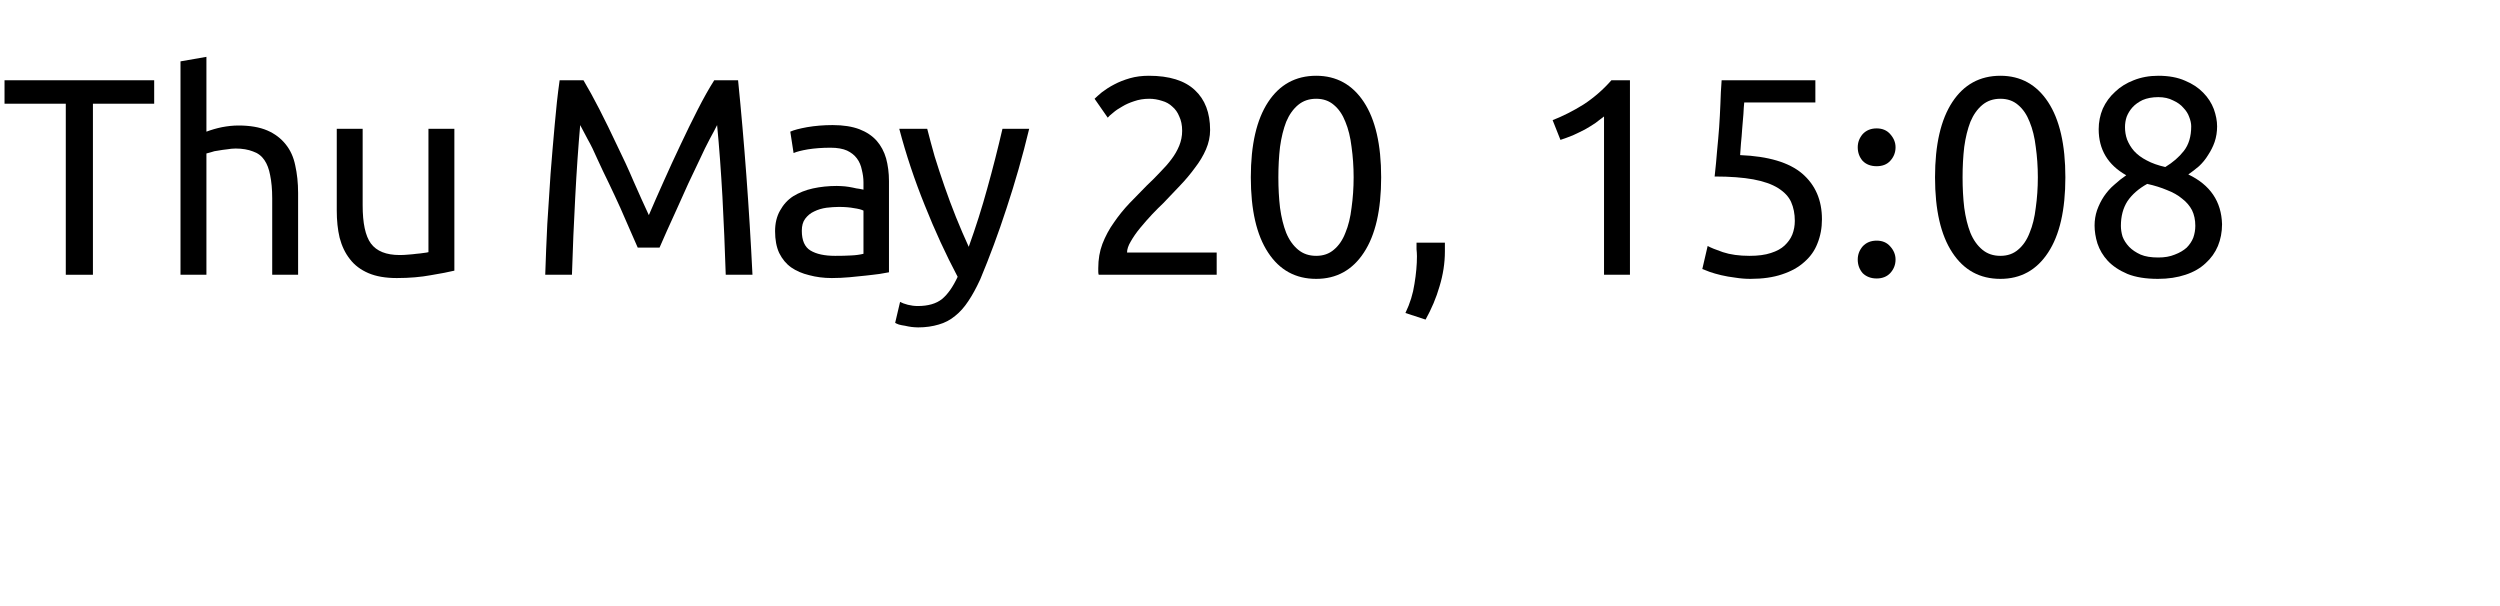
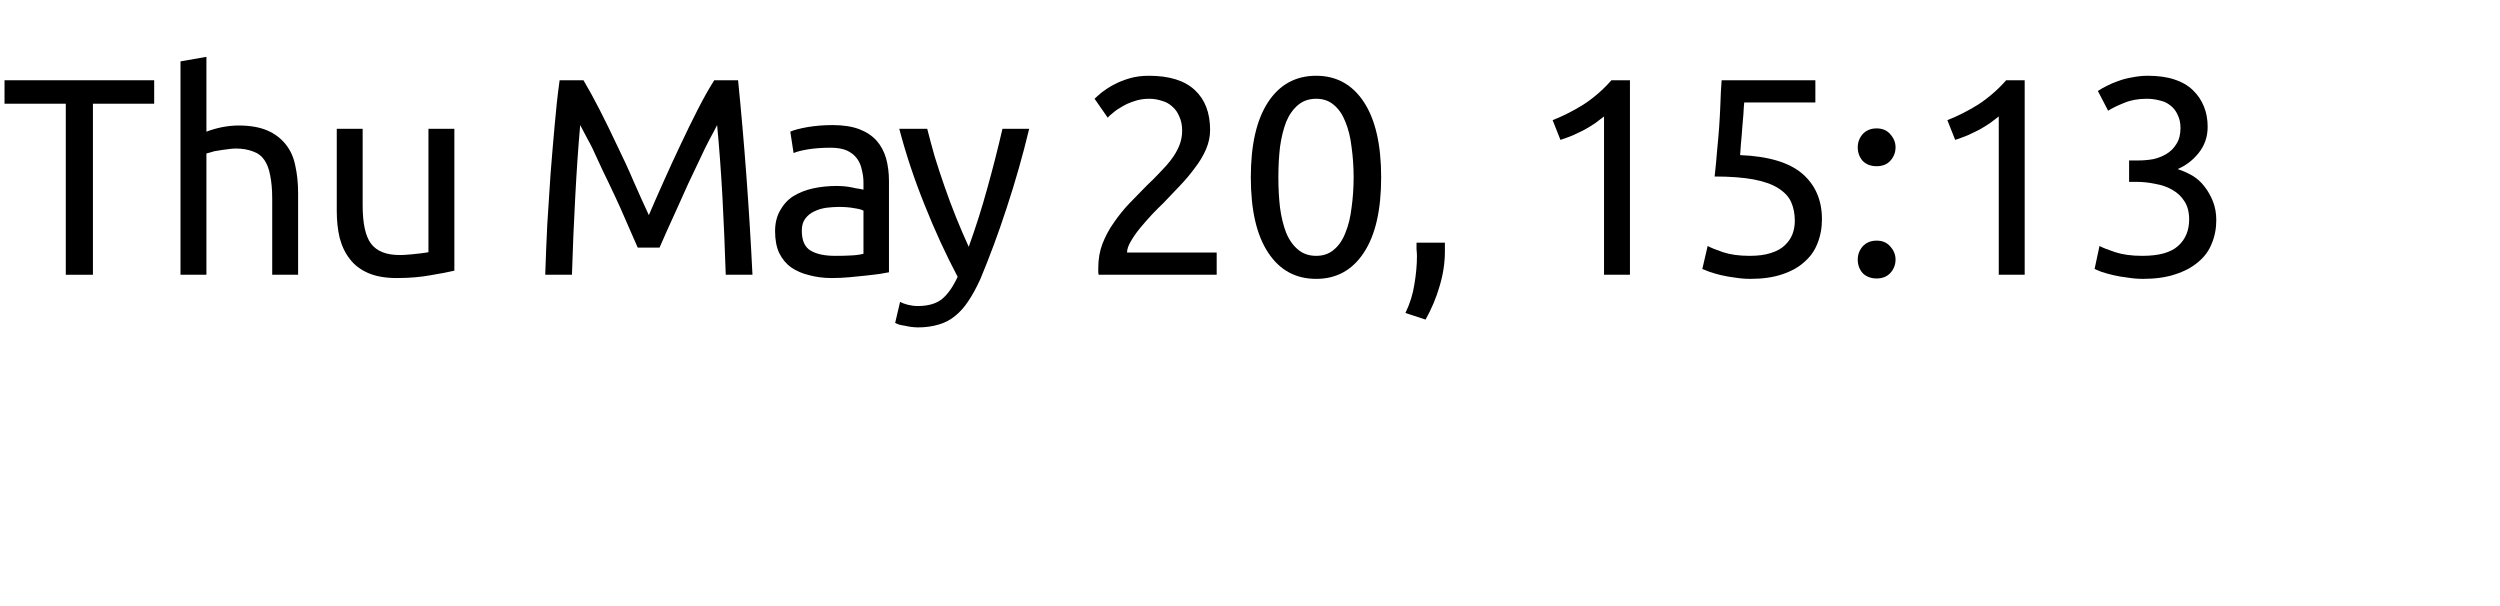
<svg xmlns="http://www.w3.org/2000/svg" xmlns:xlink="http://www.w3.org/1999/xlink" width="95pt" height="23pt" viewBox="0 0 95 23" version="1.1">
  <defs>
    <g>
      <symbol overflow="visible" id="glyph0-0">
        <path style="stroke:none;" d="M 0.531 0 L 0.531 -8 L 4.797 -8 L 4.797 0 Z M 4.266 -0.531 L 4.266 -7.469 L 1.062 -7.469 L 1.062 -0.531 Z M 4.266 -0.531 " />
      </symbol>
      <symbol overflow="visible" id="glyph0-1">
        <path style="stroke:none;" d="M 5.859 -7.391 L 5.859 -6.5 L 3.531 -6.5 L 3.531 0 L 2.5 0 L 2.5 -6.5 L 0.172 -6.5 L 0.172 -7.391 Z M 5.859 -7.391 " />
      </symbol>
      <symbol overflow="visible" id="glyph0-2">
        <path style="stroke:none;" d="M 0.859 0 L 0.859 -8.109 L 1.844 -8.281 L 1.844 -5.438 C 2.031 -5.508 2.227 -5.566 2.438 -5.609 C 2.645 -5.648 2.852 -5.672 3.062 -5.672 C 3.5 -5.672 3.863 -5.609 4.156 -5.484 C 4.445 -5.359 4.68 -5.18 4.859 -4.953 C 5.035 -4.734 5.156 -4.469 5.219 -4.156 C 5.289 -3.844 5.328 -3.492 5.328 -3.109 L 5.328 0 L 4.344 0 L 4.344 -2.906 C 4.344 -3.25 4.316 -3.539 4.266 -3.781 C 4.223 -4.02 4.148 -4.211 4.047 -4.359 C 3.941 -4.516 3.797 -4.625 3.609 -4.688 C 3.43 -4.758 3.211 -4.797 2.953 -4.797 C 2.848 -4.797 2.738 -4.785 2.625 -4.766 C 2.508 -4.754 2.398 -4.738 2.297 -4.719 C 2.191 -4.707 2.098 -4.688 2.016 -4.656 C 1.941 -4.633 1.883 -4.617 1.844 -4.609 L 1.844 0 Z M 0.859 0 " />
      </symbol>
      <symbol overflow="visible" id="glyph0-3">
        <path style="stroke:none;" d="M 5.266 -0.156 C 5.047 -0.102 4.75 -0.047 4.375 0.016 C 4 0.086 3.566 0.125 3.078 0.125 C 2.648 0.125 2.289 0.062 2 -0.062 C 1.707 -0.188 1.473 -0.363 1.297 -0.594 C 1.117 -0.82 0.988 -1.094 0.906 -1.406 C 0.832 -1.719 0.797 -2.062 0.797 -2.438 L 0.797 -5.547 L 1.781 -5.547 L 1.781 -2.641 C 1.781 -1.961 1.883 -1.477 2.094 -1.188 C 2.312 -0.895 2.676 -0.75 3.188 -0.75 C 3.289 -0.75 3.398 -0.754 3.516 -0.766 C 3.629 -0.773 3.734 -0.785 3.828 -0.797 C 3.93 -0.805 4.02 -0.816 4.094 -0.828 C 4.176 -0.836 4.238 -0.848 4.281 -0.859 L 4.281 -5.547 L 5.266 -5.547 Z M 5.266 -0.156 " />
      </symbol>
      <symbol overflow="visible" id="glyph0-4">
        <path style="stroke:none;" d="" />
      </symbol>
      <symbol overflow="visible" id="glyph0-5">
        <path style="stroke:none;" d="M 4.234 -1.031 C 4.16 -1.195 4.066 -1.41 3.953 -1.672 C 3.836 -1.941 3.711 -2.227 3.578 -2.531 C 3.441 -2.832 3.297 -3.145 3.141 -3.469 C 2.984 -3.789 2.836 -4.098 2.703 -4.391 C 2.578 -4.68 2.453 -4.938 2.328 -5.156 C 2.211 -5.383 2.117 -5.562 2.047 -5.688 C 1.973 -4.844 1.91 -3.93 1.859 -2.953 C 1.805 -1.984 1.766 -1 1.734 0 L 0.719 0 C 0.738 -0.633 0.766 -1.273 0.797 -1.922 C 0.836 -2.578 0.879 -3.219 0.922 -3.844 C 0.973 -4.477 1.023 -5.094 1.078 -5.688 C 1.129 -6.289 1.191 -6.859 1.266 -7.391 L 2.172 -7.391 C 2.359 -7.078 2.562 -6.707 2.781 -6.281 C 3 -5.852 3.219 -5.406 3.438 -4.938 C 3.664 -4.477 3.879 -4.016 4.078 -3.547 C 4.285 -3.078 4.477 -2.648 4.656 -2.266 C 4.82 -2.648 5.008 -3.078 5.219 -3.547 C 5.426 -4.016 5.641 -4.477 5.859 -4.938 C 6.078 -5.406 6.297 -5.852 6.516 -6.281 C 6.734 -6.707 6.941 -7.078 7.141 -7.391 L 8.047 -7.391 C 8.285 -5.016 8.469 -2.551 8.594 0 L 7.578 0 C 7.547 -1 7.504 -1.984 7.453 -2.953 C 7.398 -3.93 7.332 -4.844 7.25 -5.688 C 7.188 -5.562 7.094 -5.383 6.969 -5.156 C 6.852 -4.938 6.727 -4.68 6.594 -4.391 C 6.457 -4.098 6.312 -3.789 6.156 -3.469 C 6.008 -3.145 5.867 -2.832 5.734 -2.531 C 5.598 -2.227 5.469 -1.941 5.344 -1.672 C 5.227 -1.41 5.133 -1.195 5.062 -1.031 Z M 4.234 -1.031 " />
      </symbol>
      <symbol overflow="visible" id="glyph0-6">
        <path style="stroke:none;" d="M 2.734 -0.719 C 2.961 -0.719 3.164 -0.723 3.344 -0.734 C 3.531 -0.742 3.688 -0.766 3.812 -0.797 L 3.812 -2.438 C 3.738 -2.477 3.617 -2.508 3.453 -2.531 C 3.297 -2.562 3.102 -2.578 2.875 -2.578 C 2.727 -2.578 2.57 -2.566 2.406 -2.547 C 2.238 -2.523 2.082 -2.477 1.938 -2.406 C 1.801 -2.344 1.688 -2.25 1.594 -2.125 C 1.508 -2.008 1.469 -1.859 1.469 -1.672 C 1.469 -1.305 1.578 -1.055 1.797 -0.922 C 2.023 -0.785 2.336 -0.719 2.734 -0.719 Z M 2.641 -5.688 C 3.047 -5.688 3.383 -5.633 3.656 -5.531 C 3.926 -5.426 4.145 -5.281 4.312 -5.094 C 4.477 -4.906 4.598 -4.68 4.672 -4.422 C 4.742 -4.16 4.781 -3.875 4.781 -3.562 L 4.781 -0.094 C 4.695 -0.082 4.578 -0.062 4.422 -0.031 C 4.266 -0.008 4.094 0.008 3.906 0.031 C 3.719 0.051 3.508 0.07 3.281 0.094 C 3.062 0.113 2.836 0.125 2.609 0.125 C 2.297 0.125 2.008 0.086 1.75 0.016 C 1.488 -0.047 1.258 -0.145 1.062 -0.281 C 0.875 -0.414 0.723 -0.598 0.609 -0.828 C 0.504 -1.055 0.453 -1.332 0.453 -1.656 C 0.453 -1.957 0.516 -2.219 0.641 -2.438 C 0.766 -2.664 0.93 -2.848 1.141 -2.984 C 1.359 -3.117 1.609 -3.219 1.891 -3.281 C 2.18 -3.344 2.484 -3.375 2.797 -3.375 C 2.898 -3.375 3.004 -3.367 3.109 -3.359 C 3.211 -3.348 3.312 -3.332 3.406 -3.312 C 3.5 -3.289 3.582 -3.273 3.656 -3.266 C 3.727 -3.254 3.781 -3.242 3.812 -3.234 L 3.812 -3.516 C 3.812 -3.672 3.789 -3.828 3.75 -3.984 C 3.719 -4.148 3.656 -4.297 3.562 -4.422 C 3.469 -4.547 3.344 -4.645 3.188 -4.719 C 3.031 -4.789 2.82 -4.828 2.562 -4.828 C 2.238 -4.828 1.953 -4.805 1.703 -4.766 C 1.453 -4.723 1.27 -4.676 1.156 -4.625 L 1.031 -5.438 C 1.164 -5.5 1.379 -5.555 1.672 -5.609 C 1.973 -5.66 2.297 -5.688 2.641 -5.688 Z M 2.641 -5.688 " />
      </symbol>
      <symbol overflow="visible" id="glyph0-7">
        <path style="stroke:none;" d="M 0.203 1.031 C 0.273 1.07 0.375 1.109 0.5 1.141 C 0.625 1.172 0.75 1.188 0.875 1.188 C 1.27 1.188 1.578 1.098 1.797 0.922 C 2.016 0.742 2.211 0.461 2.391 0.078 C 1.941 -0.773 1.523 -1.68 1.141 -2.641 C 0.754 -3.598 0.43 -4.566 0.172 -5.547 L 1.234 -5.547 C 1.316 -5.223 1.41 -4.875 1.516 -4.5 C 1.629 -4.133 1.754 -3.754 1.891 -3.359 C 2.023 -2.973 2.172 -2.582 2.328 -2.188 C 2.484 -1.801 2.645 -1.426 2.812 -1.062 C 3.082 -1.812 3.316 -2.551 3.516 -3.281 C 3.723 -4.02 3.914 -4.773 4.094 -5.547 L 5.109 -5.547 C 4.859 -4.504 4.57 -3.5 4.25 -2.531 C 3.938 -1.57 3.602 -0.672 3.25 0.172 C 3.102 0.492 2.953 0.77 2.797 1 C 2.648 1.227 2.484 1.414 2.297 1.562 C 2.109 1.719 1.898 1.828 1.672 1.891 C 1.441 1.961 1.18 2 0.891 2 C 0.805 2 0.723 1.992 0.641 1.984 C 0.555 1.973 0.473 1.957 0.391 1.938 C 0.305 1.926 0.227 1.91 0.156 1.891 C 0.094 1.867 0.047 1.848 0.016 1.828 Z M 0.203 1.031 " />
      </symbol>
      <symbol overflow="visible" id="glyph0-8">
        <path style="stroke:none;" d="M 4.984 -5.5 C 4.984 -5.25 4.93 -5.004 4.828 -4.766 C 4.723 -4.523 4.582 -4.289 4.406 -4.062 C 4.238 -3.832 4.047 -3.602 3.828 -3.375 C 3.617 -3.156 3.41 -2.938 3.203 -2.719 C 3.078 -2.602 2.938 -2.461 2.781 -2.297 C 2.625 -2.129 2.473 -1.957 2.328 -1.781 C 2.18 -1.602 2.062 -1.43 1.969 -1.266 C 1.875 -1.109 1.828 -0.969 1.828 -0.844 L 5.234 -0.844 L 5.234 0 L 0.75 0 C 0.738 -0.039 0.734 -0.082 0.734 -0.125 C 0.734 -0.164 0.734 -0.207 0.734 -0.25 C 0.734 -0.582 0.785 -0.891 0.891 -1.172 C 1.004 -1.461 1.148 -1.734 1.328 -1.984 C 1.504 -2.242 1.703 -2.488 1.922 -2.719 C 2.148 -2.945 2.367 -3.172 2.578 -3.391 C 2.754 -3.555 2.922 -3.723 3.078 -3.891 C 3.242 -4.055 3.391 -4.223 3.516 -4.391 C 3.641 -4.555 3.738 -4.727 3.812 -4.906 C 3.883 -5.082 3.922 -5.27 3.922 -5.469 C 3.922 -5.688 3.883 -5.867 3.812 -6.016 C 3.75 -6.172 3.66 -6.297 3.547 -6.391 C 3.441 -6.492 3.312 -6.566 3.156 -6.609 C 3 -6.66 2.836 -6.688 2.672 -6.688 C 2.461 -6.688 2.27 -6.656 2.094 -6.594 C 1.926 -6.539 1.773 -6.473 1.641 -6.391 C 1.504 -6.316 1.391 -6.238 1.297 -6.156 C 1.203 -6.082 1.133 -6.02 1.094 -5.969 L 0.594 -6.688 C 0.656 -6.75 0.75 -6.832 0.875 -6.938 C 1.008 -7.039 1.164 -7.141 1.344 -7.234 C 1.52 -7.328 1.719 -7.406 1.938 -7.469 C 2.156 -7.531 2.395 -7.562 2.656 -7.562 C 3.438 -7.562 4.02 -7.379 4.406 -7.016 C 4.789 -6.66 4.984 -6.156 4.984 -5.5 Z M 4.984 -5.5 " />
      </symbol>
      <symbol overflow="visible" id="glyph0-9">
        <path style="stroke:none;" d="M 0.531 -3.703 C 0.531 -4.941 0.75 -5.895 1.188 -6.562 C 1.625 -7.227 2.234 -7.562 3.016 -7.562 C 3.785 -7.562 4.391 -7.227 4.828 -6.562 C 5.266 -5.895 5.484 -4.941 5.484 -3.703 C 5.484 -2.461 5.266 -1.508 4.828 -0.844 C 4.391 -0.176 3.785 0.156 3.016 0.156 C 2.234 0.156 1.625 -0.176 1.188 -0.844 C 0.75 -1.508 0.531 -2.461 0.531 -3.703 Z M 4.438 -3.703 C 4.438 -4.109 4.41 -4.492 4.359 -4.859 C 4.316 -5.223 4.238 -5.539 4.125 -5.812 C 4.02 -6.082 3.875 -6.297 3.688 -6.453 C 3.508 -6.609 3.285 -6.688 3.016 -6.688 C 2.742 -6.688 2.516 -6.609 2.328 -6.453 C 2.141 -6.297 1.988 -6.082 1.875 -5.812 C 1.77 -5.539 1.691 -5.223 1.641 -4.859 C 1.598 -4.492 1.578 -4.109 1.578 -3.703 C 1.578 -3.297 1.598 -2.91 1.641 -2.547 C 1.691 -2.18 1.77 -1.863 1.875 -1.594 C 1.988 -1.32 2.141 -1.109 2.328 -0.953 C 2.516 -0.797 2.742 -0.719 3.016 -0.719 C 3.285 -0.719 3.508 -0.797 3.688 -0.953 C 3.875 -1.109 4.02 -1.32 4.125 -1.594 C 4.238 -1.863 4.316 -2.18 4.359 -2.547 C 4.41 -2.91 4.438 -3.297 4.438 -3.703 Z M 4.438 -3.703 " />
      </symbol>
      <symbol overflow="visible" id="glyph0-10">
        <path style="stroke:none;" d="M 1.906 -1.219 C 1.906 -1.156 1.906 -1.098 1.906 -1.047 C 1.906 -0.992 1.906 -0.941 1.906 -0.891 C 1.906 -0.441 1.836 0 1.703 0.438 C 1.578 0.875 1.398 1.297 1.172 1.703 L 0.406 1.453 C 0.582 1.086 0.695 0.719 0.75 0.344 C 0.812 -0.031 0.844 -0.379 0.844 -0.703 C 0.844 -0.797 0.836 -0.883 0.828 -0.969 C 0.828 -1.051 0.828 -1.133 0.828 -1.219 Z M 1.906 -1.219 " />
      </symbol>
      <symbol overflow="visible" id="glyph0-11">
        <path style="stroke:none;" d="M 1 -5.875 C 1.395 -6.031 1.785 -6.227 2.172 -6.469 C 2.555 -6.719 2.91 -7.023 3.234 -7.391 L 3.938 -7.391 L 3.938 0 L 2.953 0 L 2.953 -6.016 C 2.859 -5.941 2.75 -5.859 2.625 -5.766 C 2.5 -5.68 2.363 -5.598 2.219 -5.516 C 2.07 -5.441 1.922 -5.367 1.766 -5.297 C 1.609 -5.234 1.453 -5.176 1.297 -5.125 Z M 1 -5.875 " />
      </symbol>
      <symbol overflow="visible" id="glyph0-12">
        <path style="stroke:none;" d="M 2.125 -4.547 C 3.195 -4.504 3.984 -4.27 4.484 -3.844 C 4.984 -3.414 5.234 -2.836 5.234 -2.109 C 5.234 -1.773 5.176 -1.469 5.062 -1.188 C 4.957 -0.914 4.789 -0.68 4.562 -0.484 C 4.344 -0.285 4.062 -0.129 3.719 -0.016 C 3.383 0.098 2.984 0.156 2.516 0.156 C 2.328 0.156 2.133 0.141 1.938 0.109 C 1.75 0.086 1.57 0.055 1.406 0.016 C 1.238 -0.023 1.094 -0.066 0.969 -0.109 C 0.844 -0.16 0.75 -0.195 0.688 -0.219 L 0.891 -1.094 C 1.004 -1.031 1.195 -0.953 1.469 -0.859 C 1.75 -0.766 2.086 -0.719 2.484 -0.719 C 2.805 -0.719 3.078 -0.754 3.297 -0.828 C 3.516 -0.898 3.688 -0.992 3.812 -1.109 C 3.945 -1.234 4.047 -1.375 4.109 -1.531 C 4.172 -1.695 4.203 -1.867 4.203 -2.047 C 4.203 -2.316 4.156 -2.555 4.062 -2.766 C 3.969 -2.973 3.801 -3.148 3.562 -3.297 C 3.332 -3.441 3.02 -3.551 2.625 -3.625 C 2.238 -3.695 1.75 -3.734 1.156 -3.734 C 1.195 -4.086 1.227 -4.414 1.25 -4.719 C 1.281 -5.02 1.305 -5.316 1.328 -5.609 C 1.348 -5.898 1.363 -6.191 1.375 -6.484 C 1.383 -6.773 1.398 -7.078 1.422 -7.391 L 4.984 -7.391 L 4.984 -6.547 L 2.281 -6.547 C 2.27 -6.441 2.258 -6.297 2.25 -6.109 C 2.238 -5.93 2.223 -5.742 2.203 -5.547 C 2.191 -5.359 2.176 -5.172 2.156 -4.984 C 2.145 -4.797 2.133 -4.648 2.125 -4.547 Z M 2.125 -4.547 " />
      </symbol>
      <symbol overflow="visible" id="glyph0-13">
        <path style="stroke:none;" d="M 2.031 -0.578 C 2.031 -0.379 1.961 -0.207 1.828 -0.062 C 1.703 0.07 1.531 0.141 1.312 0.141 C 1.094 0.141 0.914 0.07 0.781 -0.062 C 0.656 -0.207 0.594 -0.379 0.594 -0.578 C 0.594 -0.766 0.656 -0.93 0.781 -1.078 C 0.914 -1.223 1.094 -1.297 1.312 -1.297 C 1.531 -1.297 1.703 -1.223 1.828 -1.078 C 1.961 -0.93 2.031 -0.766 2.031 -0.578 Z M 2.031 -4.844 C 2.031 -4.645 1.961 -4.473 1.828 -4.328 C 1.703 -4.191 1.531 -4.125 1.312 -4.125 C 1.094 -4.125 0.914 -4.191 0.781 -4.328 C 0.656 -4.473 0.594 -4.645 0.594 -4.844 C 0.594 -5.031 0.656 -5.195 0.781 -5.344 C 0.914 -5.488 1.094 -5.562 1.312 -5.562 C 1.531 -5.562 1.703 -5.488 1.828 -5.344 C 1.961 -5.195 2.031 -5.031 2.031 -4.844 Z M 2.031 -4.844 " />
      </symbol>
      <symbol overflow="visible" id="glyph0-14">
-         <path style="stroke:none;" d="M 5.438 -1.922 C 5.438 -1.617 5.383 -1.344 5.281 -1.094 C 5.176 -0.844 5.02 -0.625 4.812 -0.438 C 4.613 -0.25 4.359 -0.102 4.047 0 C 3.742 0.102 3.395 0.156 3 0.156 C 2.539 0.156 2.156 0.094 1.844 -0.031 C 1.531 -0.164 1.281 -0.332 1.094 -0.531 C 0.914 -0.727 0.785 -0.945 0.703 -1.188 C 0.629 -1.426 0.594 -1.656 0.594 -1.875 C 0.594 -2.07 0.625 -2.266 0.688 -2.453 C 0.758 -2.648 0.848 -2.828 0.953 -2.984 C 1.066 -3.148 1.195 -3.297 1.344 -3.422 C 1.488 -3.555 1.641 -3.676 1.797 -3.781 C 1.098 -4.176 0.75 -4.758 0.75 -5.531 C 0.75 -5.801 0.801 -6.062 0.906 -6.312 C 1.02 -6.562 1.176 -6.773 1.375 -6.953 C 1.57 -7.141 1.805 -7.285 2.078 -7.391 C 2.359 -7.504 2.672 -7.562 3.016 -7.562 C 3.41 -7.562 3.75 -7.5 4.031 -7.375 C 4.312 -7.258 4.539 -7.109 4.719 -6.922 C 4.906 -6.734 5.039 -6.523 5.125 -6.297 C 5.207 -6.066 5.25 -5.848 5.25 -5.641 C 5.25 -5.43 5.219 -5.234 5.156 -5.047 C 5.094 -4.867 5.008 -4.703 4.906 -4.547 C 4.812 -4.391 4.695 -4.25 4.562 -4.125 C 4.426 -4.008 4.289 -3.906 4.156 -3.812 C 4.988 -3.414 5.414 -2.785 5.438 -1.922 Z M 1.594 -1.859 C 1.594 -1.734 1.613 -1.598 1.656 -1.453 C 1.707 -1.316 1.789 -1.188 1.906 -1.062 C 2.02 -0.945 2.164 -0.848 2.344 -0.766 C 2.52 -0.691 2.742 -0.656 3.016 -0.656 C 3.254 -0.656 3.461 -0.691 3.641 -0.766 C 3.828 -0.836 3.977 -0.926 4.094 -1.031 C 4.207 -1.145 4.289 -1.27 4.344 -1.406 C 4.395 -1.551 4.422 -1.703 4.422 -1.859 C 4.422 -2.086 4.379 -2.285 4.297 -2.453 C 4.211 -2.617 4.086 -2.766 3.922 -2.891 C 3.766 -3.023 3.57 -3.133 3.344 -3.219 C 3.125 -3.312 2.875 -3.391 2.594 -3.453 C 2.27 -3.273 2.02 -3.055 1.844 -2.797 C 1.676 -2.535 1.594 -2.223 1.594 -1.859 Z M 4.266 -5.641 C 4.266 -5.754 4.238 -5.875 4.188 -6 C 4.145 -6.125 4.07 -6.238 3.969 -6.344 C 3.875 -6.457 3.742 -6.551 3.578 -6.625 C 3.422 -6.707 3.234 -6.75 3.016 -6.75 C 2.785 -6.75 2.586 -6.711 2.422 -6.641 C 2.266 -6.566 2.133 -6.473 2.031 -6.359 C 1.938 -6.254 1.863 -6.133 1.812 -6 C 1.77 -5.875 1.75 -5.742 1.75 -5.609 C 1.75 -5.453 1.773 -5.297 1.828 -5.141 C 1.891 -4.984 1.977 -4.836 2.094 -4.703 C 2.219 -4.566 2.379 -4.445 2.578 -4.344 C 2.773 -4.238 3.008 -4.156 3.281 -4.094 C 3.57 -4.27 3.805 -4.473 3.984 -4.703 C 4.172 -4.941 4.266 -5.254 4.266 -5.641 Z M 4.266 -5.641 " />
+         <path style="stroke:none;" d="M 2.406 -0.719 C 3.039 -0.719 3.492 -0.844 3.766 -1.094 C 4.047 -1.344 4.188 -1.68 4.188 -2.109 C 4.188 -2.379 4.129 -2.602 4.016 -2.781 C 3.898 -2.969 3.75 -3.113 3.562 -3.219 C 3.375 -3.332 3.156 -3.41 2.906 -3.453 C 2.664 -3.504 2.422 -3.531 2.172 -3.531 L 1.906 -3.531 L 1.906 -4.344 L 2.266 -4.344 C 2.441 -4.344 2.625 -4.359 2.812 -4.391 C 3 -4.43 3.172 -4.5 3.328 -4.594 C 3.484 -4.688 3.609 -4.812 3.703 -4.969 C 3.805 -5.125 3.859 -5.328 3.859 -5.578 C 3.859 -5.773 3.82 -5.941 3.75 -6.078 C 3.688 -6.223 3.594 -6.344 3.469 -6.438 C 3.352 -6.531 3.219 -6.594 3.062 -6.625 C 2.914 -6.664 2.754 -6.688 2.578 -6.688 C 2.242 -6.688 1.957 -6.633 1.719 -6.531 C 1.477 -6.438 1.273 -6.336 1.109 -6.234 L 0.719 -6.984 C 0.812 -7.047 0.922 -7.109 1.047 -7.172 C 1.18 -7.242 1.328 -7.305 1.484 -7.359 C 1.648 -7.422 1.828 -7.469 2.016 -7.5 C 2.211 -7.539 2.41 -7.562 2.609 -7.562 C 3.004 -7.562 3.344 -7.516 3.625 -7.422 C 3.914 -7.328 4.148 -7.191 4.328 -7.016 C 4.516 -6.836 4.656 -6.629 4.75 -6.391 C 4.844 -6.16 4.891 -5.906 4.891 -5.625 C 4.891 -5.238 4.773 -4.906 4.547 -4.625 C 4.328 -4.352 4.062 -4.148 3.75 -4.016 C 3.945 -3.953 4.133 -3.867 4.312 -3.766 C 4.488 -3.66 4.641 -3.523 4.766 -3.359 C 4.898 -3.191 5.008 -3 5.094 -2.781 C 5.176 -2.57 5.219 -2.336 5.219 -2.078 C 5.219 -1.754 5.16 -1.457 5.047 -1.188 C 4.941 -0.914 4.77 -0.68 4.531 -0.484 C 4.301 -0.285 4.008 -0.129 3.656 -0.016 C 3.312 0.098 2.906 0.156 2.438 0.156 C 2.25 0.156 2.055 0.141 1.859 0.109 C 1.66 0.086 1.477 0.055 1.312 0.016 C 1.145 -0.023 0.992 -0.066 0.859 -0.109 C 0.734 -0.16 0.645 -0.195 0.594 -0.219 L 0.781 -1.094 C 0.895 -1.031 1.094 -0.953 1.375 -0.859 C 1.656 -0.766 2 -0.719 2.406 -0.719 Z M 2.406 -0.719 " />
      </symbol>
    </g>
  </defs>
  <g id="surface2">
    <g style="fill:rgb(0%,0%,0%);fill-opacity:1;">
      <use xlink:href="#glyph0-1" x="0" y="10.441" />
      <use xlink:href="#glyph0-2" x="6" y="10.441" />
      <use xlink:href="#glyph0-3" x="12" y="10.441" />
      <use xlink:href="#glyph0-4" x="18" y="10.441" />
      <use xlink:href="#glyph0-5" x="20" y="10.441" />
      <use xlink:href="#glyph0-6" x="29" y="10.441" />
      <use xlink:href="#glyph0-7" x="34" y="10.441" />
      <use xlink:href="#glyph0-4" x="39" y="10.441" />
      <use xlink:href="#glyph0-8" x="41" y="10.441" />
      <use xlink:href="#glyph0-9" x="47" y="10.441" />
      <use xlink:href="#glyph0-10" x="53" y="10.441" />
      <use xlink:href="#glyph0-4" x="56" y="10.441" />
      <use xlink:href="#glyph0-11" x="58" y="10.441" />
      <use xlink:href="#glyph0-12" x="64" y="10.441" />
      <use xlink:href="#glyph0-13" x="70" y="10.441" />
-       <use xlink:href="#glyph0-9" x="73" y="10.441" />
+       <use xlink:href="#glyph0-11" x="73" y="10.441" />
      <use xlink:href="#glyph0-14" x="79" y="10.441" />
    </g>
  </g>
</svg>
